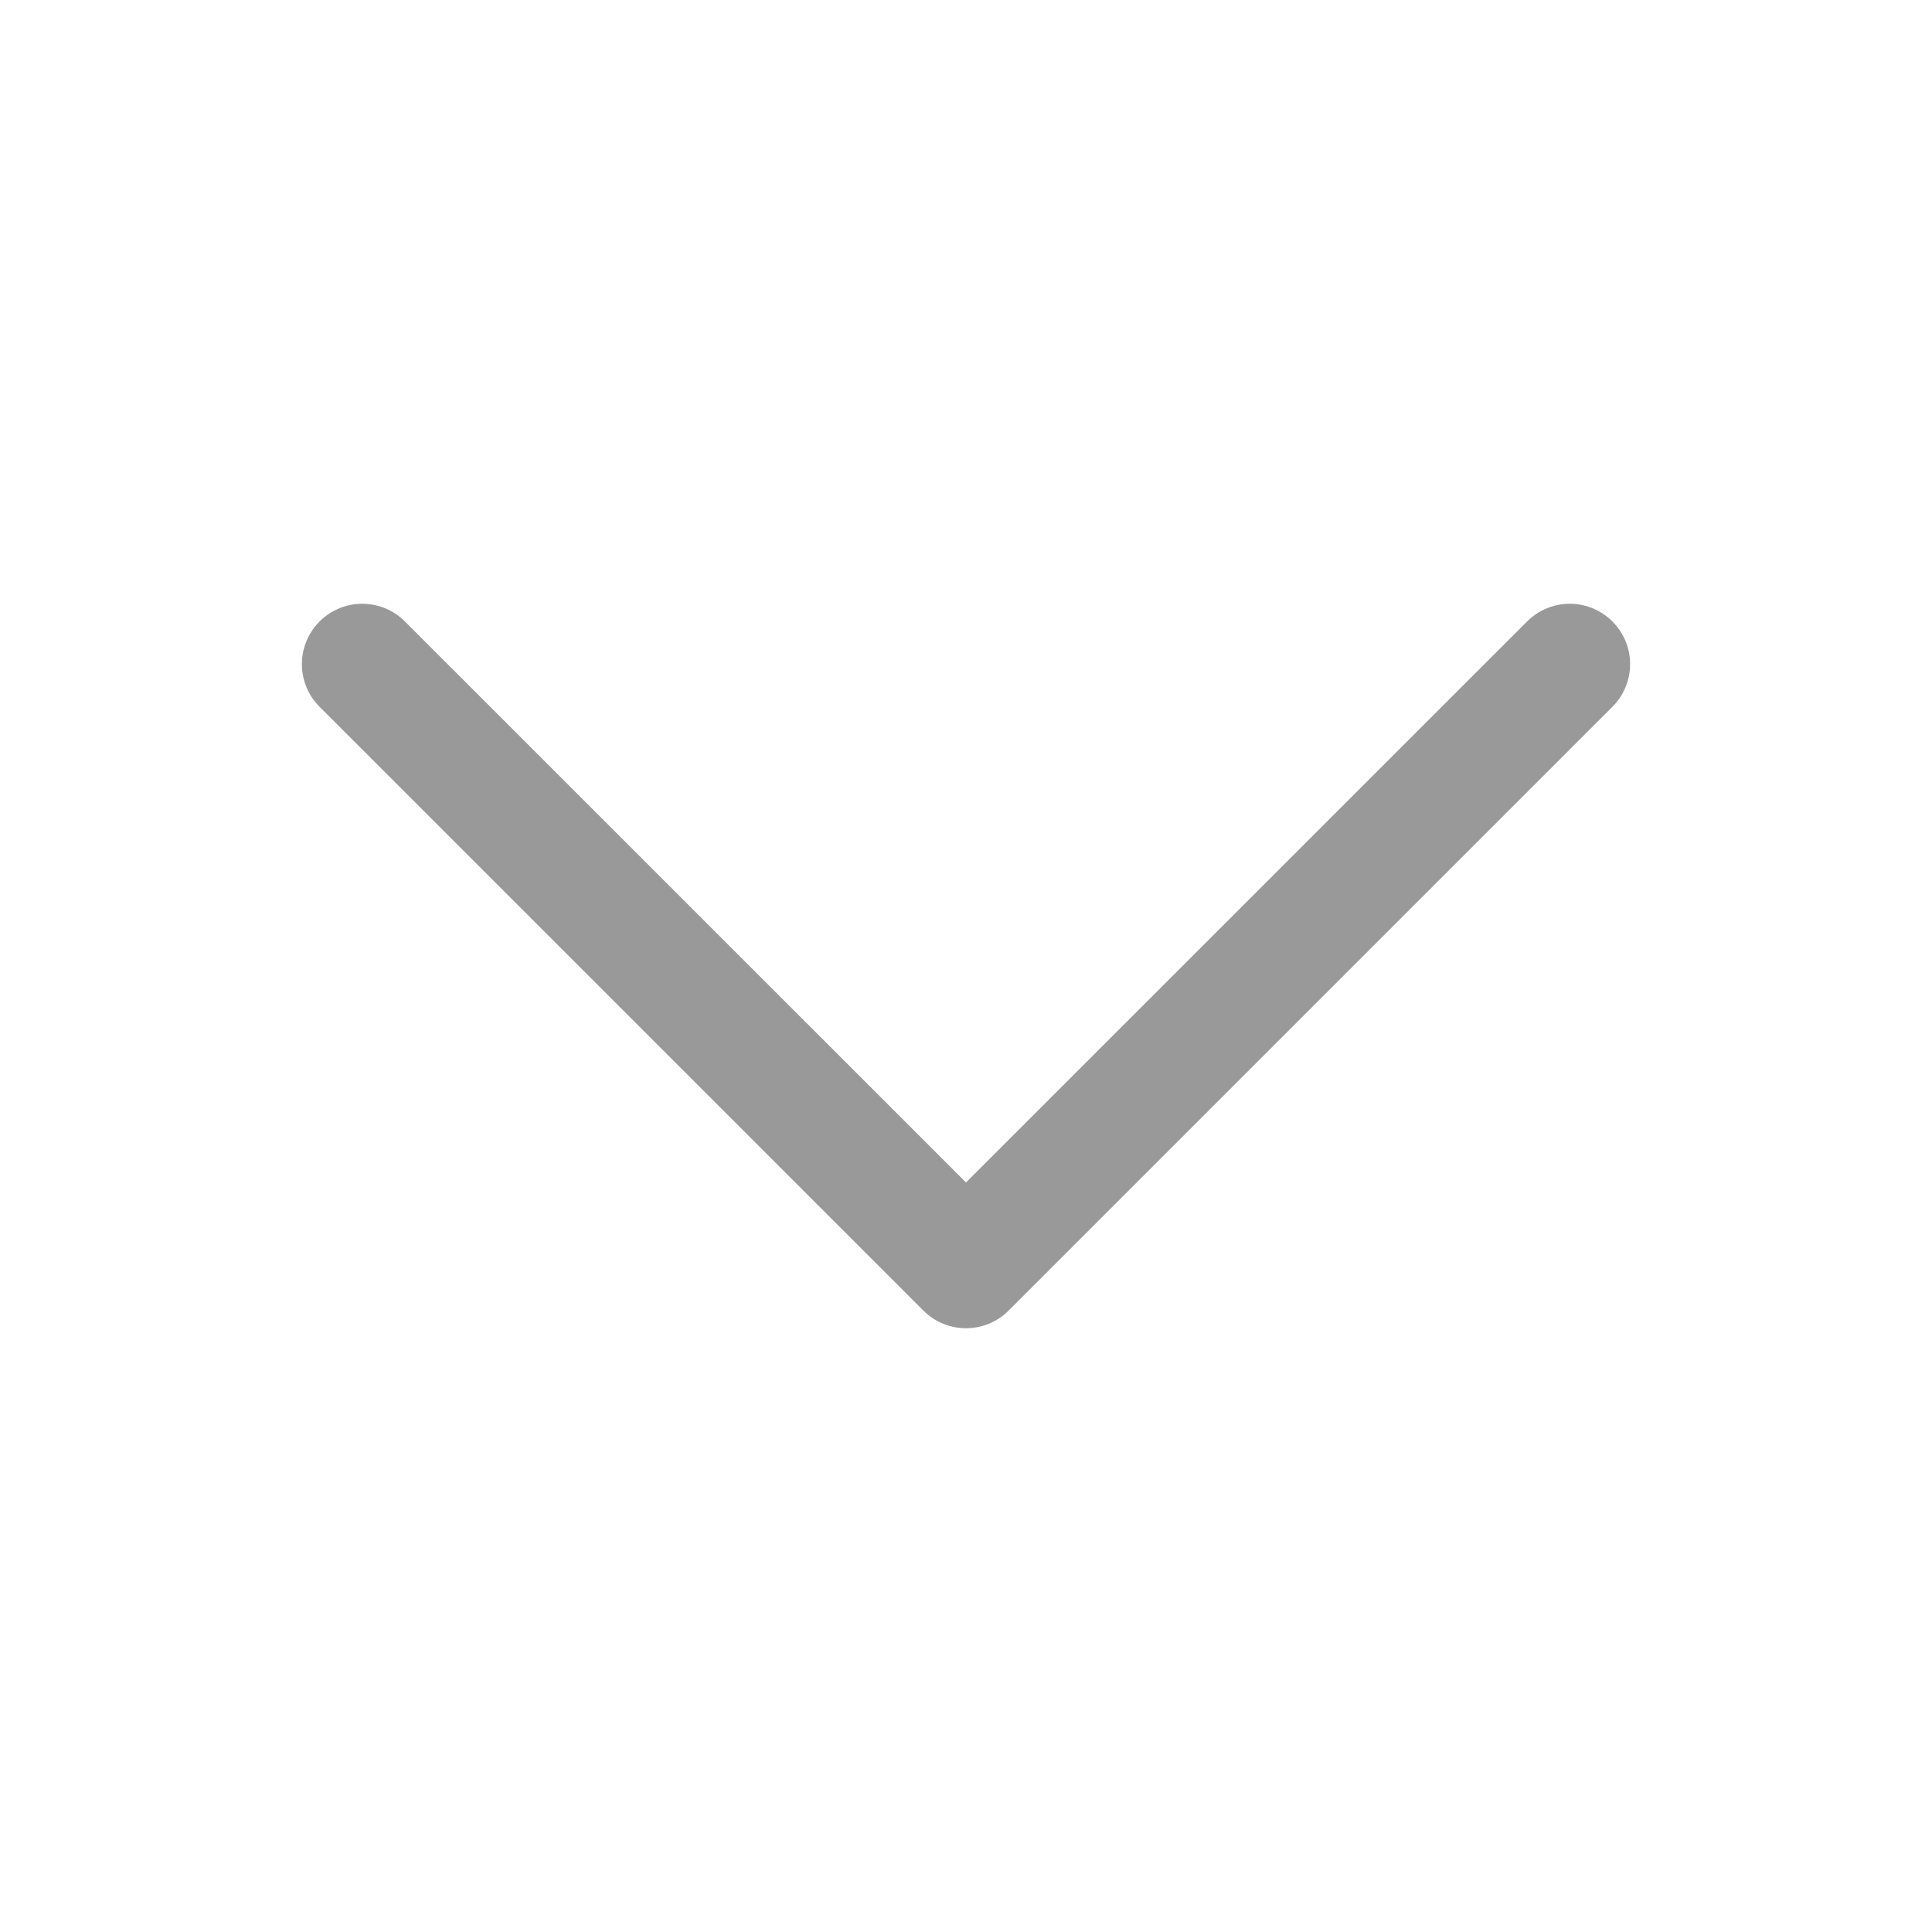
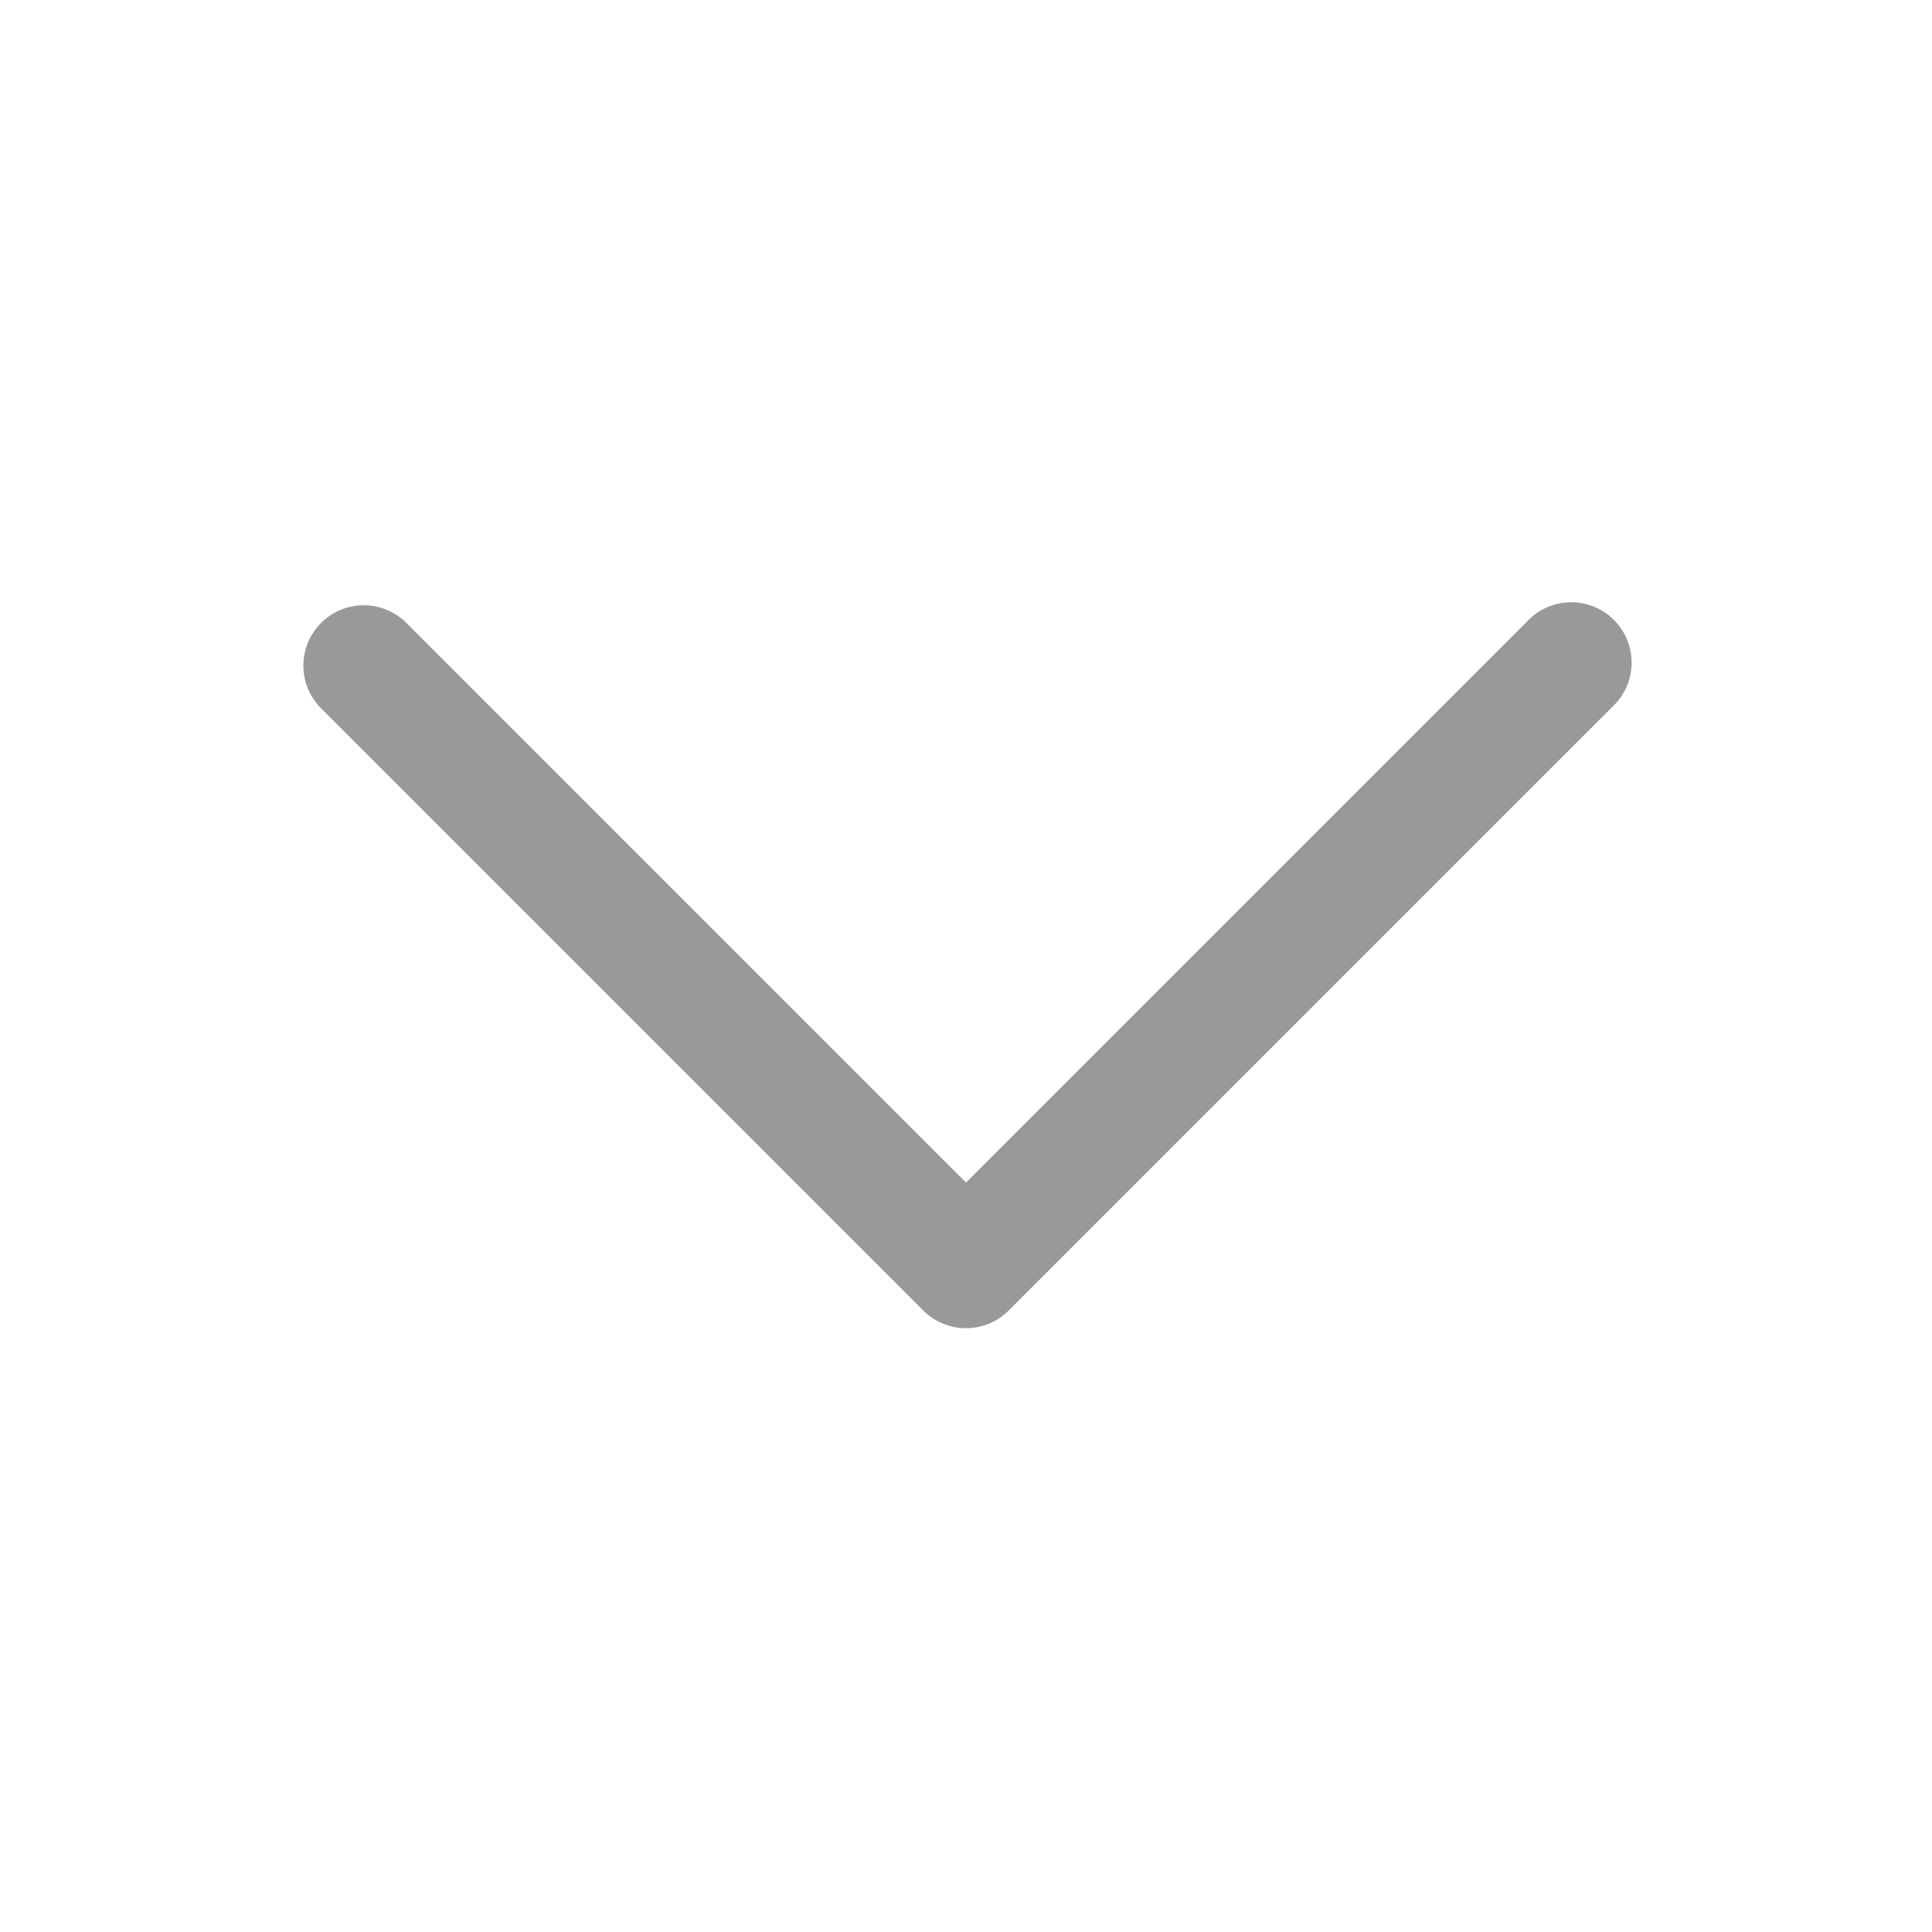
- <svg xmlns="http://www.w3.org/2000/svg" width="24" height="24" viewBox="0 0 24 24" fill="none">
-   <path d="M12.53 16.28C12.237 16.573 11.763 16.573 11.47 16.28L3.97 8.78C3.677 8.487 3.677 8.013 3.97 7.72C4.263 7.427 4.737 7.427 5.03 7.72L12 14.689L18.97 7.72C19.263 7.427 19.737 7.427 20.03 7.72C20.323 8.013 20.323 8.487 20.03 8.78L12.53 16.28Z" fill-rule="evenodd" clip-rule="evenodd" fill="#999" />
+ <svg xmlns="http://www.w3.org/2000/svg" width="24" height="24" fill="none" viewBox="0 0 24 24">
+   <path fill="#999" fill-rule="evenodd" d="M12.53 16.28a.75.75 0 0 1-1.06 0l-7.5-7.5a.75.75 0 0 1 1.06-1.06L12 14.69l6.97-6.97a.75.75 0 1 1 1.06 1.06z" clip-rule="evenodd" />
</svg>
